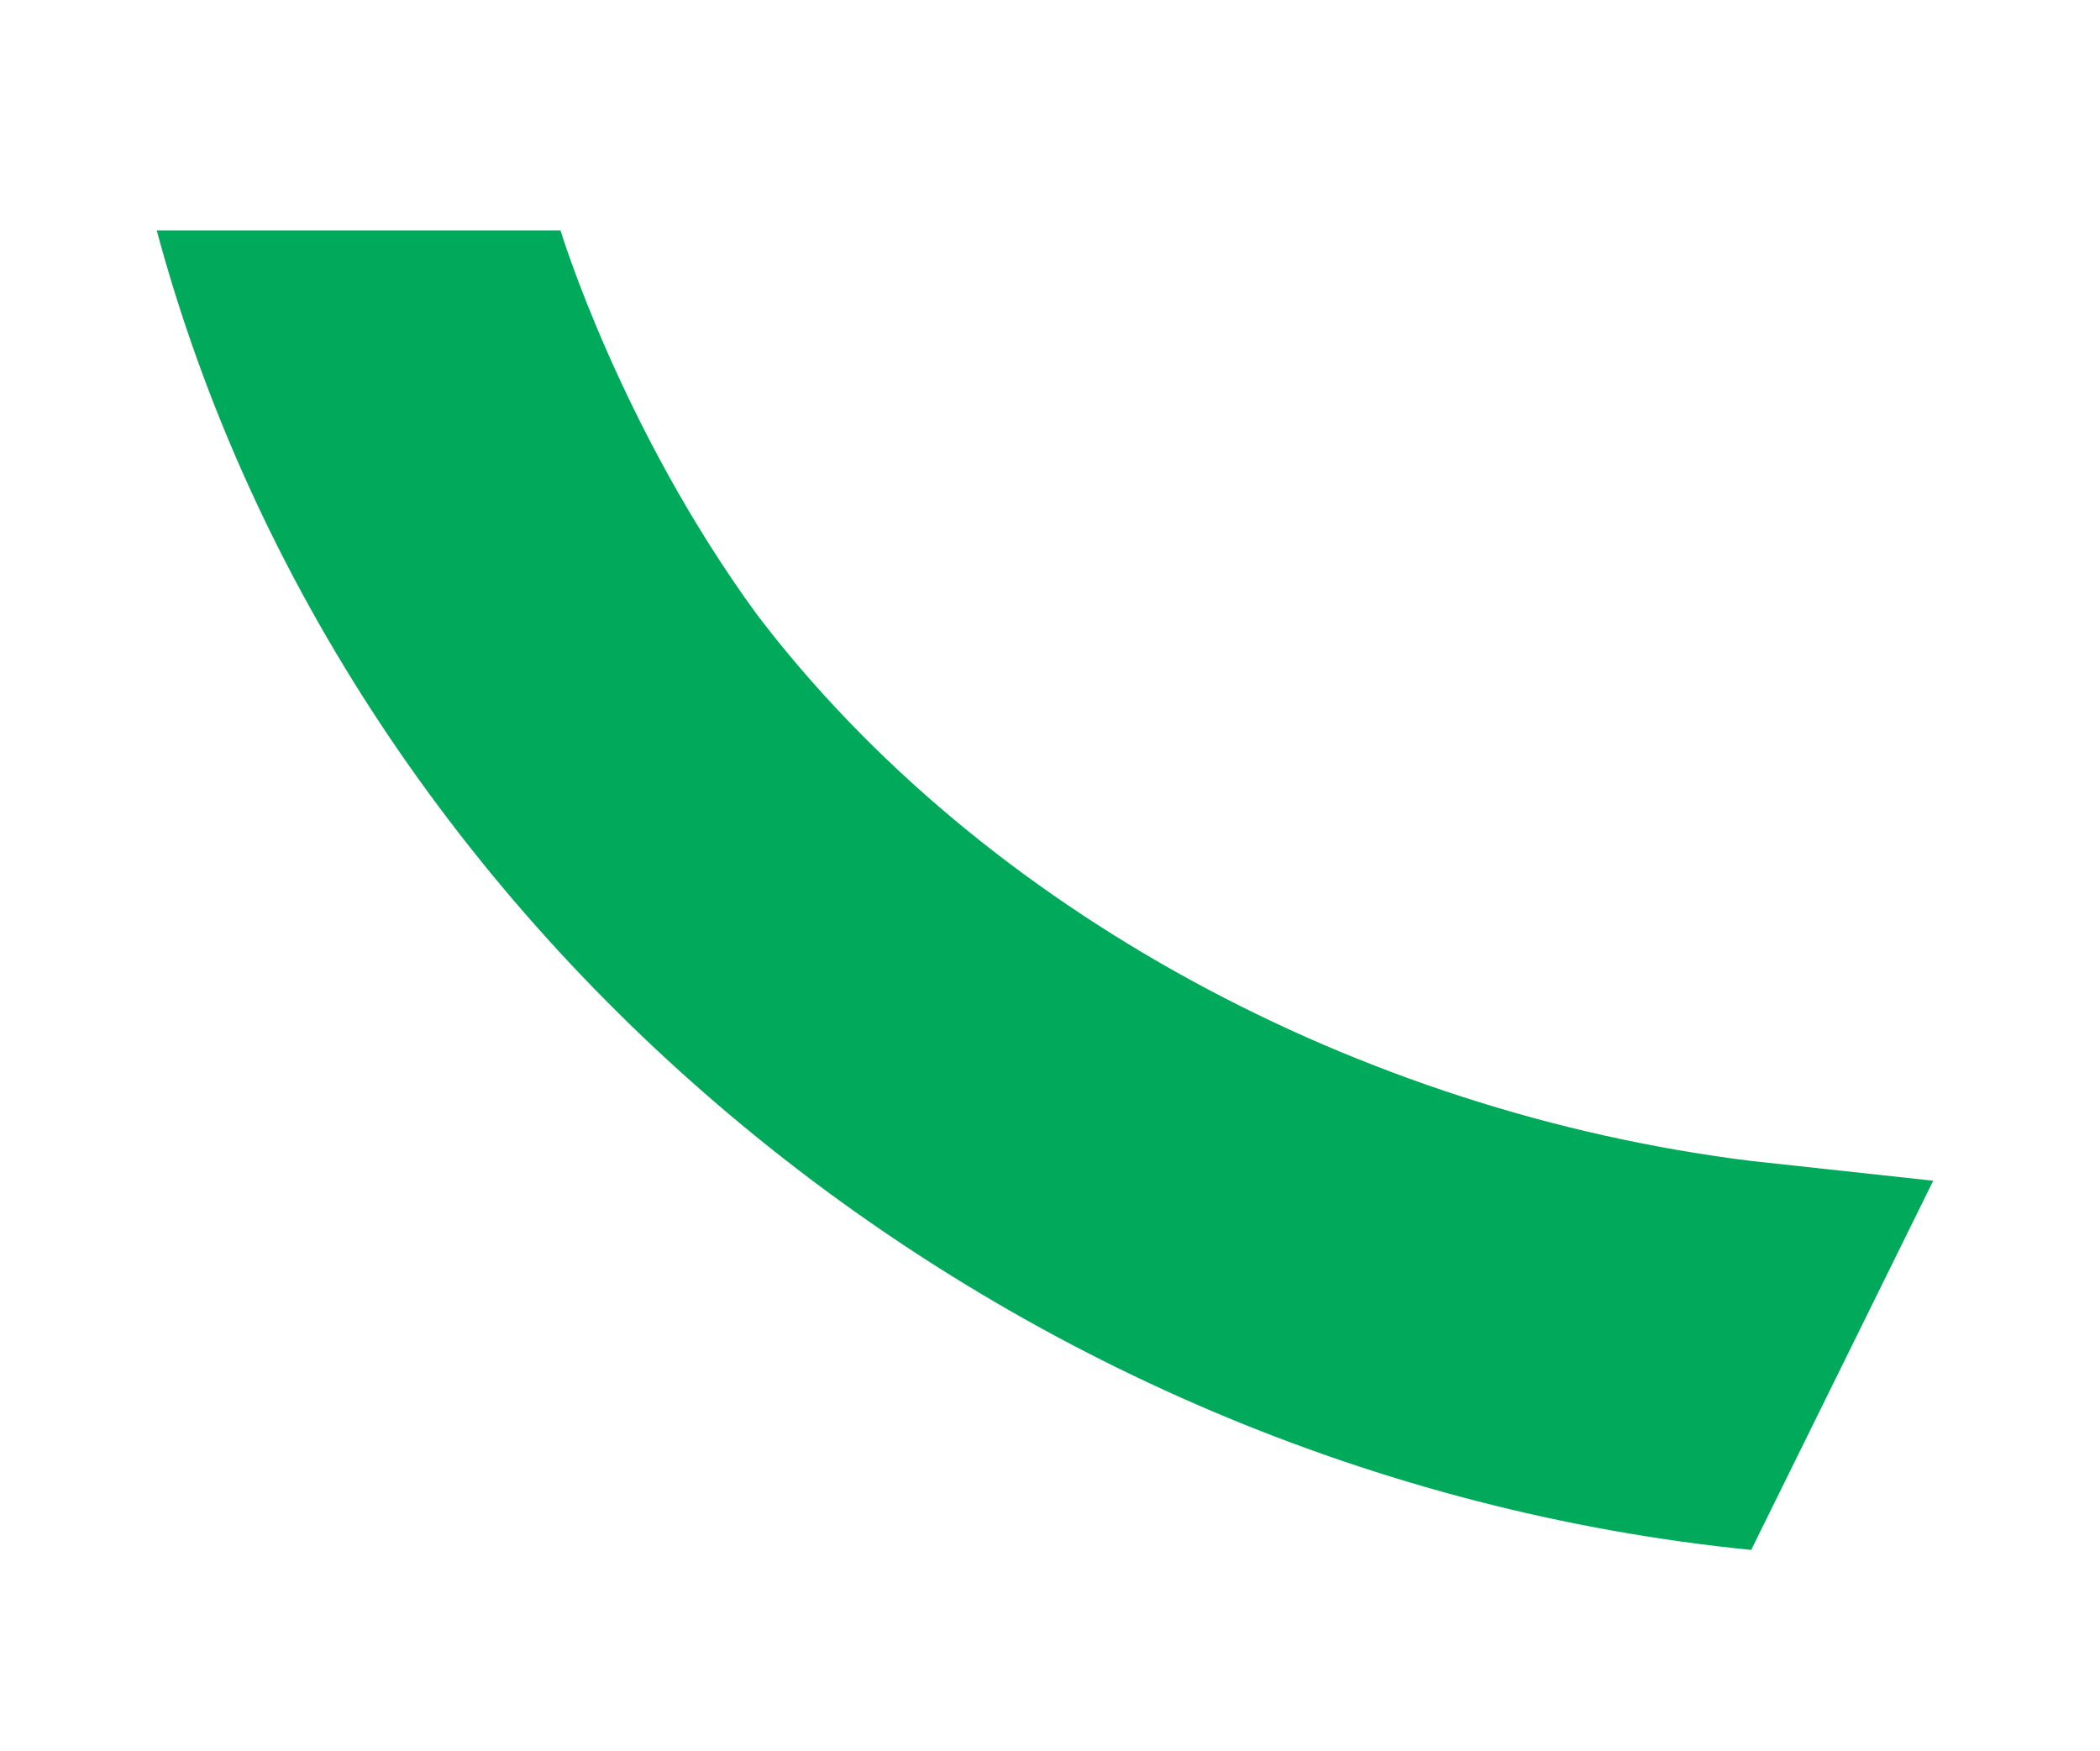
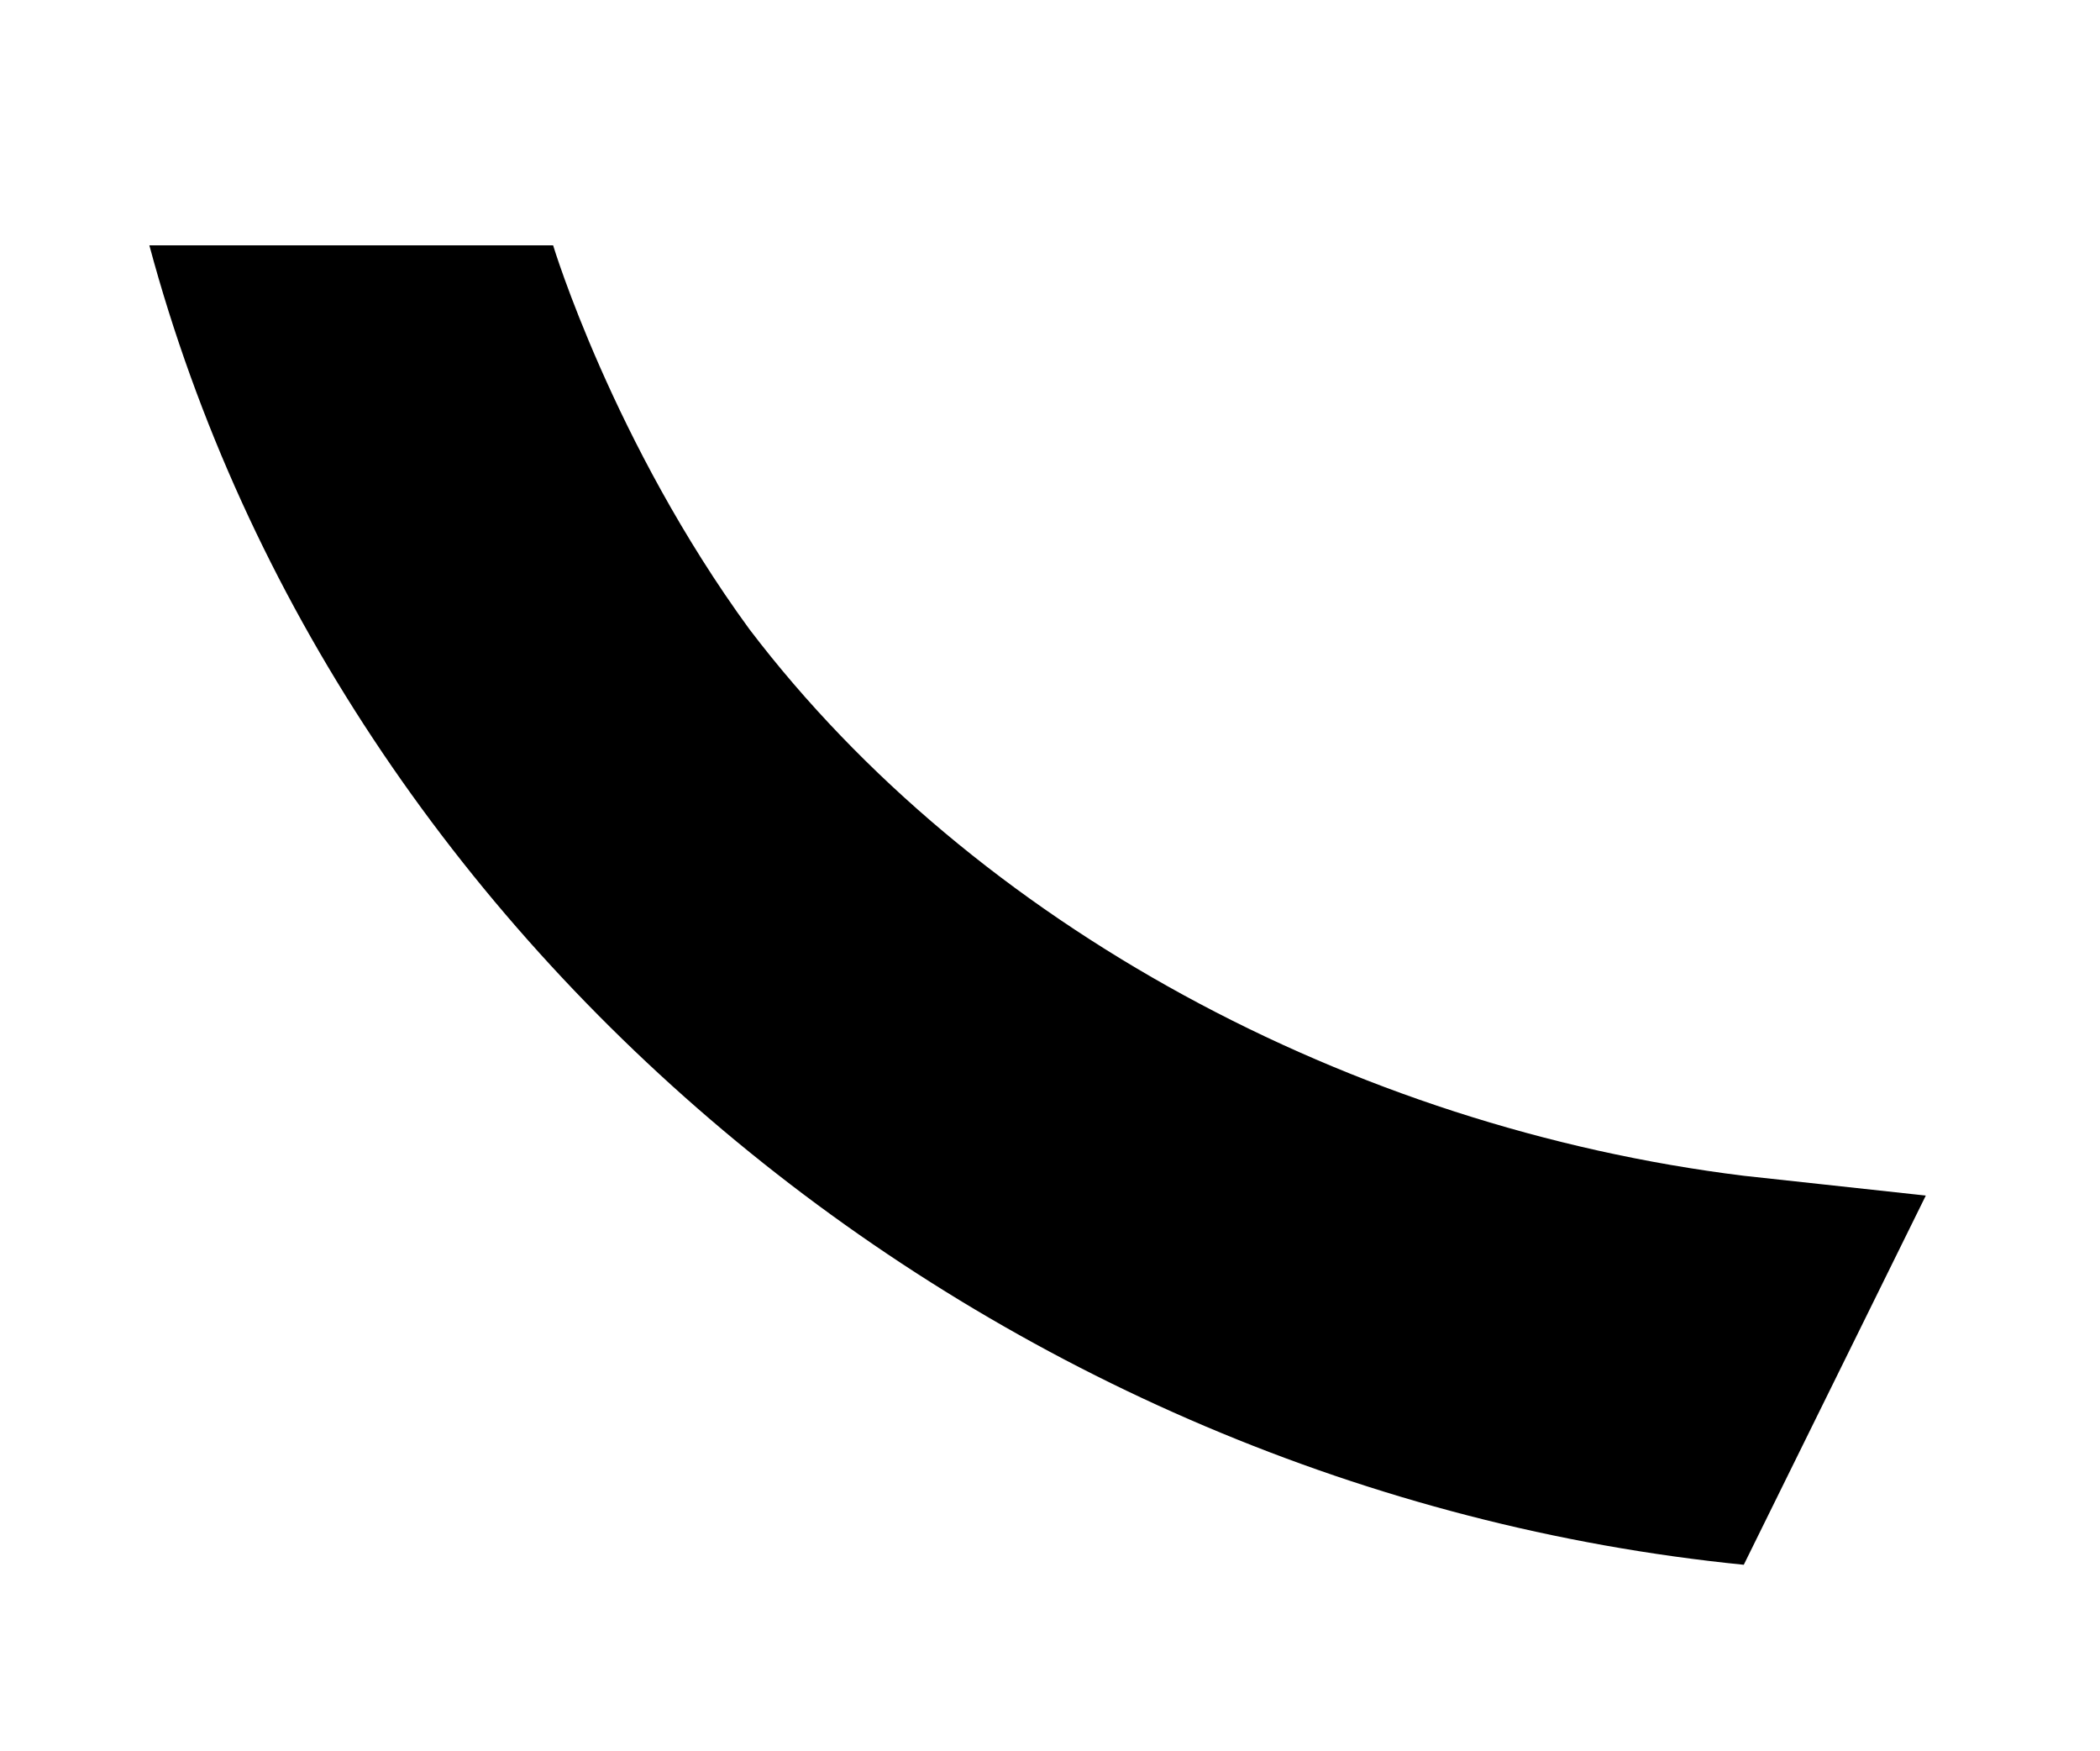
<svg xmlns="http://www.w3.org/2000/svg" version="1.1" width="300" height="250" id="svg3193">
  <defs id="defs3195" />
-   <g transform="translate(0,-802.3622)" id="layer1">
-     <path d="m 276.175,970.996 -26.005,52.73 C 143.09,1013.015 49.482,936.064 22.396,835.285 l 57.68,0 c 0,0 8.536,28.142 28.062,54.853 32.121,42.205 85.973,71.102 142.033,78.032 z" id="path3086" style="fill:#00aa5a;fill-opacity:1;fill-rule:nonzero;stroke:none;display:inline" />
+   <g transform="translate(-1.059322,-800.2435)" id="layer1" style="fill:#000000">
+     <path d="m 276.175,970.996 -26.005,52.73 C 143.09,1013.015 49.482,936.064 22.396,835.285 l 57.68,0 c 0,0 8.536,28.142 28.062,54.853 32.121,42.205 85.973,71.102 142.033,78.032 z" id="path3086" style="fill:#000000;fill-opacity:1;fill-rule:nonzero;stroke:none;display:inline" />
  </g>
</svg>
